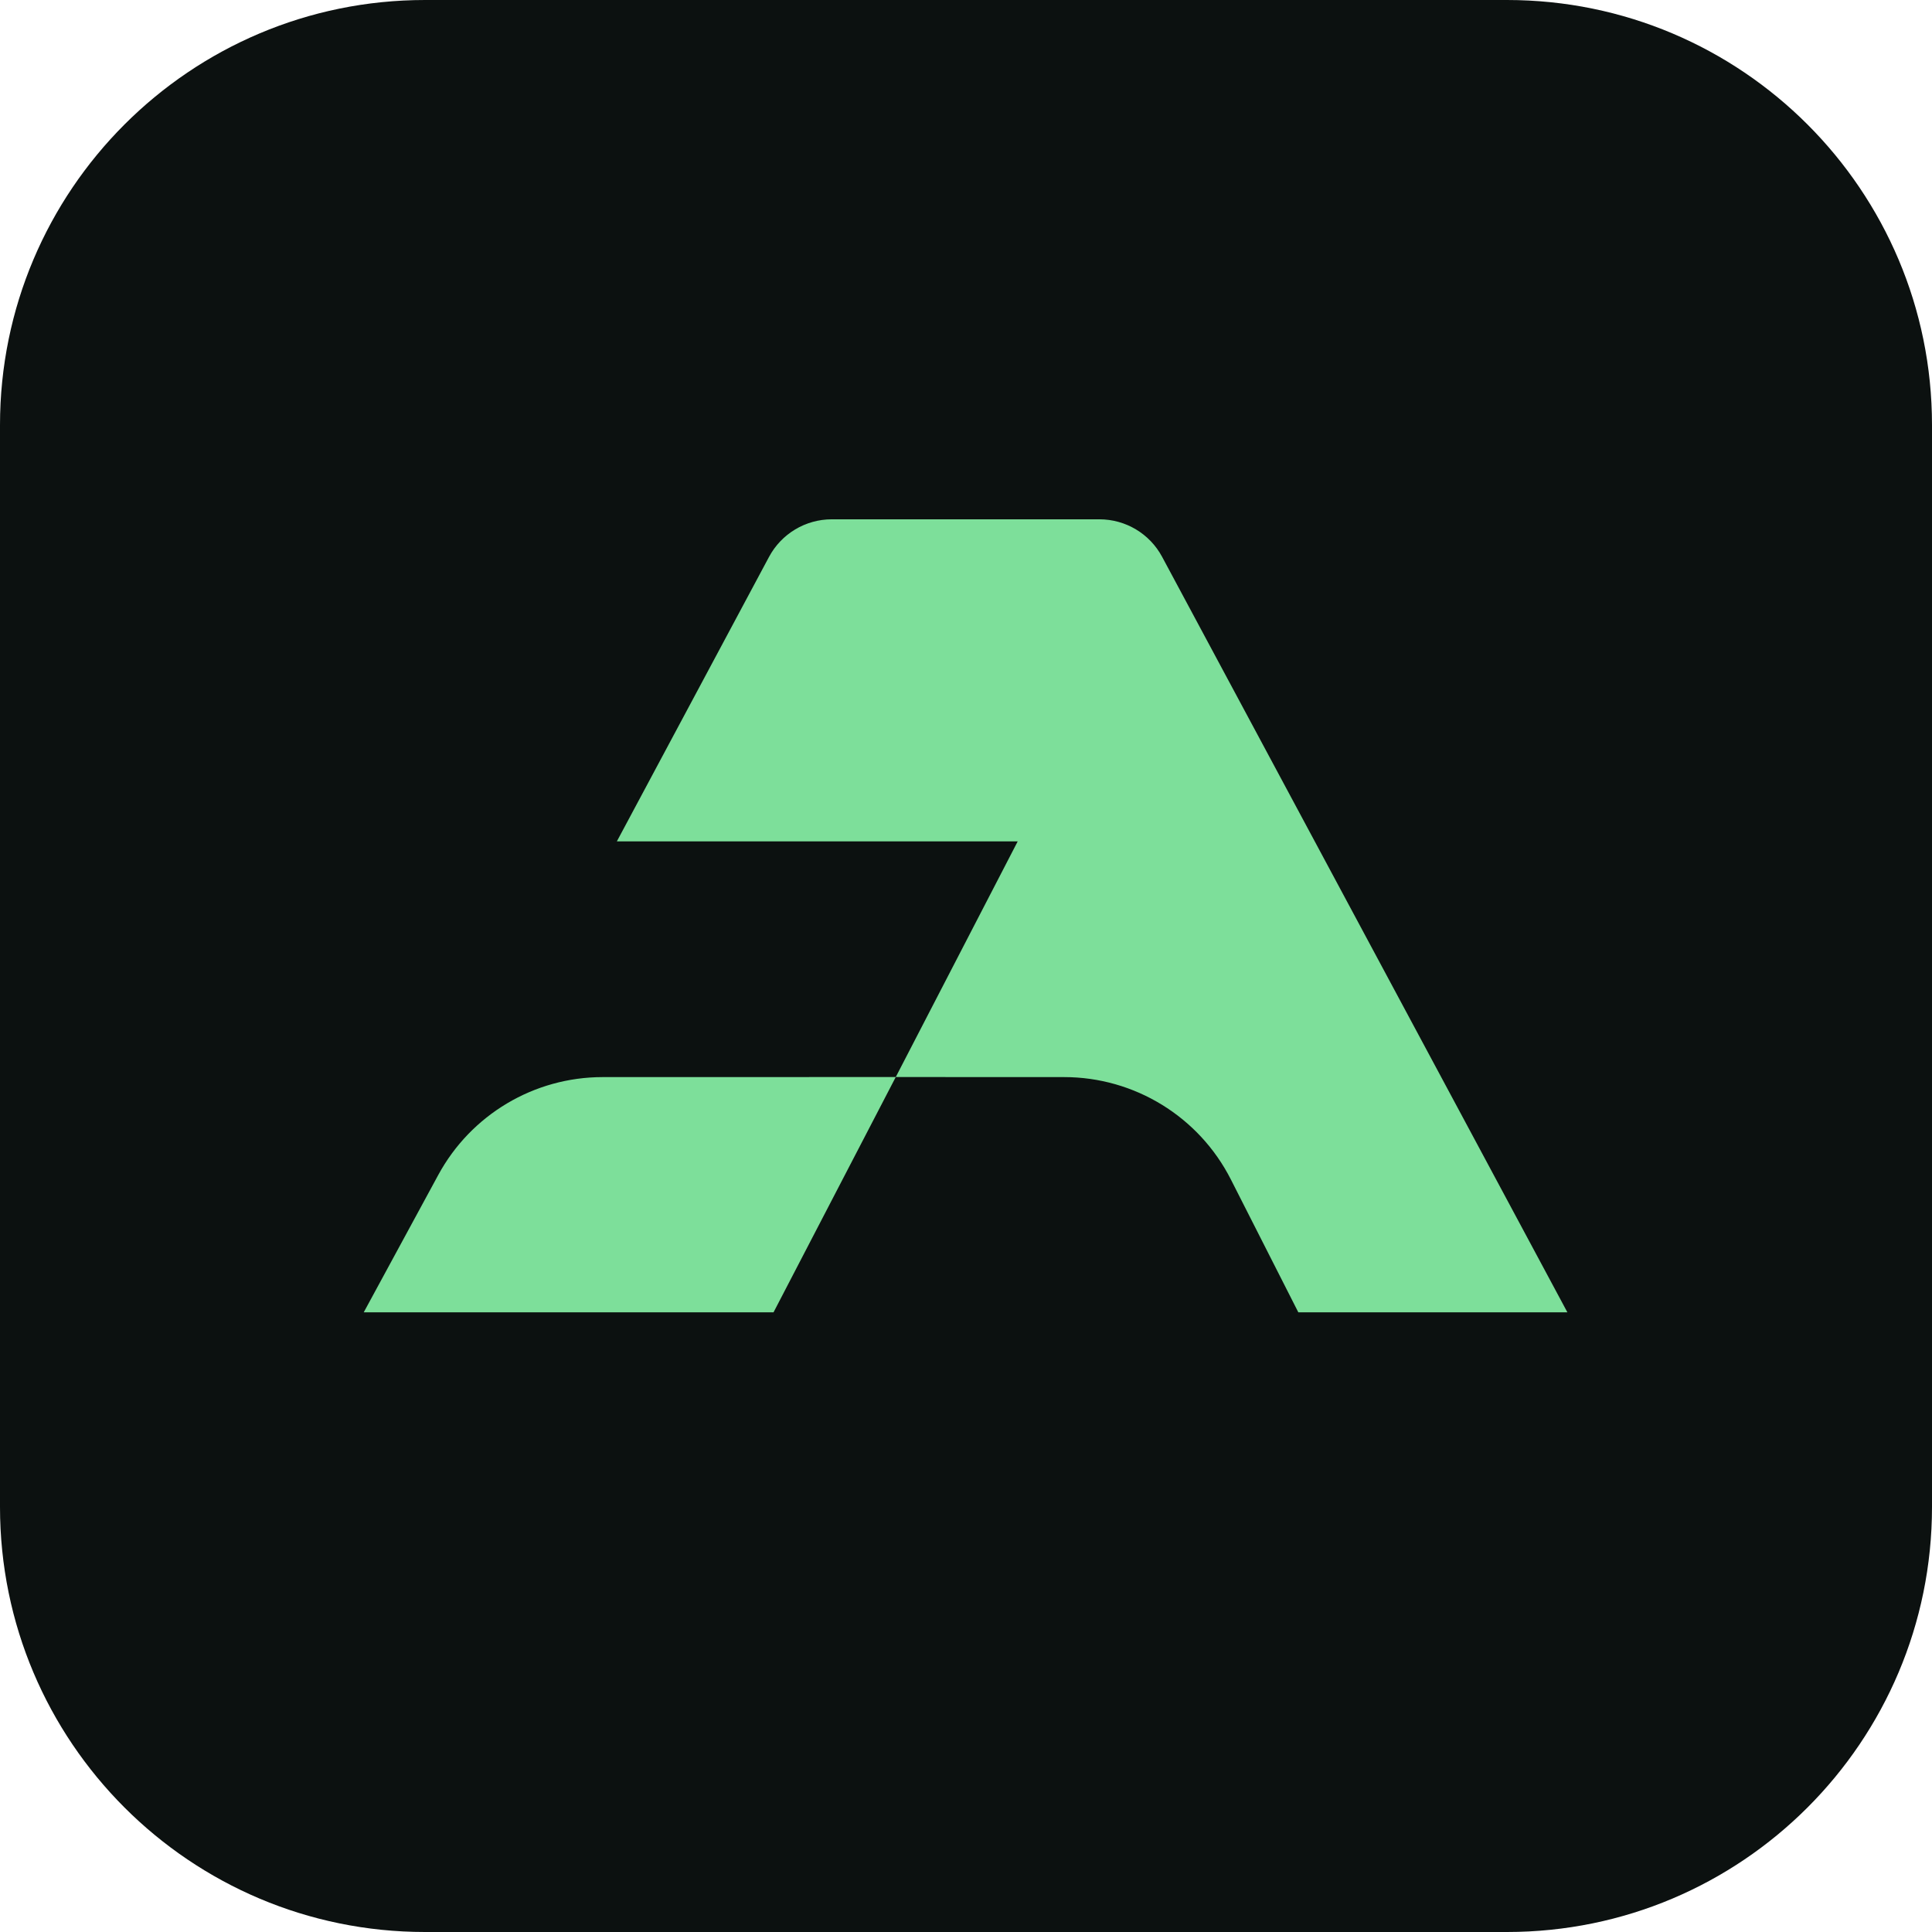
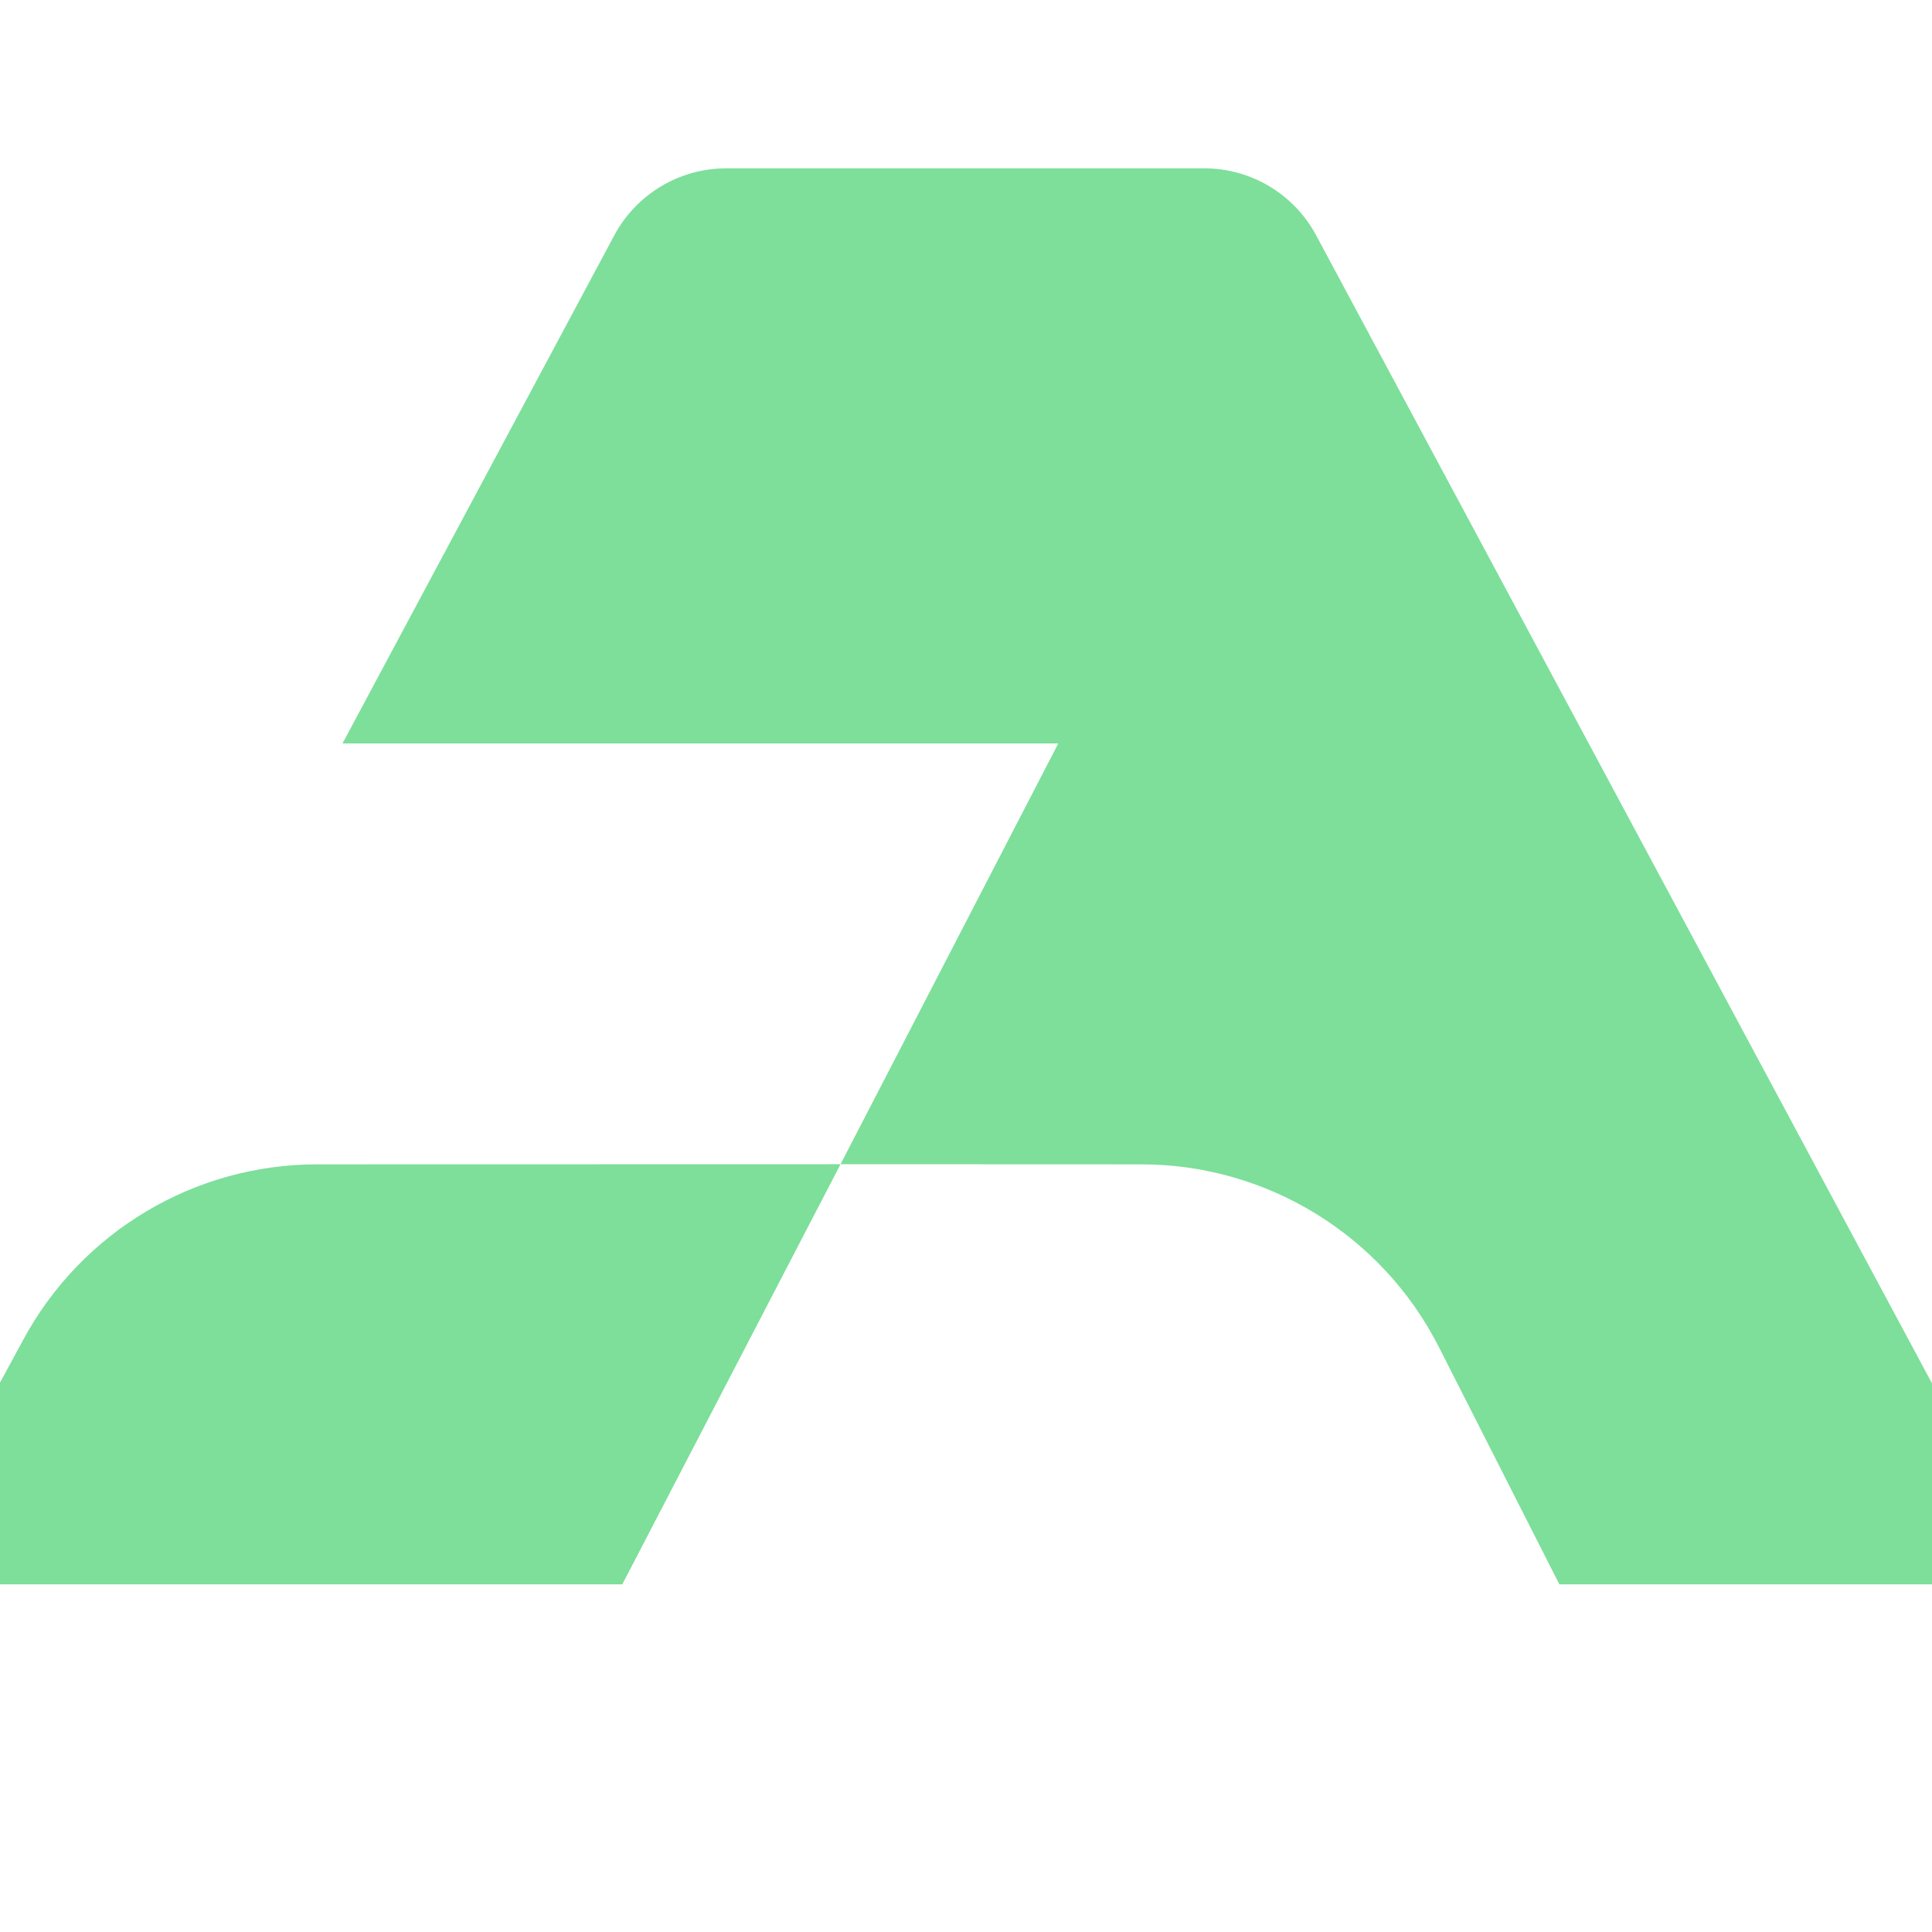
- <svg xmlns="http://www.w3.org/2000/svg" viewBox="0 0 100 100">
-   <rect width="100" height="100" rx="22" fill="#0C1110" />
-   <g transform="translate(22,22) scale(0.08511) translate(-148,-44)" fill="#7DDF9A">
-     <path d="M558.13,101.33h-162.78c-15.96,0-30.62,8.78-38.15,22.85l-92.55,173.02h243.78l-74.16,143.31-178.26.04c-41.72.01-80.08,22.85-99.97,59.52l-45.32,83.53h249.22l74.33-143.09,102.4.04c42.82.01,82.01,24.08,101.4,62.26l41.02,80.79h163.63l-246.47-459.46c-7.53-14.05-22.18-22.81-38.12-22.81Z" />
-   </g>
+ <svg xmlns="http://www.w3.org/2000/svg" viewBox="148 44 658 658" fill="#7DDF9A">
+   <path d="M558.13,101.33h-162.78c-15.96,0-30.62,8.78-38.15,22.85l-92.55,173.02h243.78l-74.16,143.31-178.26.04c-41.72.01-80.08,22.85-99.97,59.52l-45.32,83.53h249.22l74.33-143.09,102.4.04c42.82.01,82.01,24.08,101.4,62.26l41.02,80.79h163.63l-246.47-459.46c-7.53-14.05-22.18-22.81-38.12-22.81Z" />
</svg>
